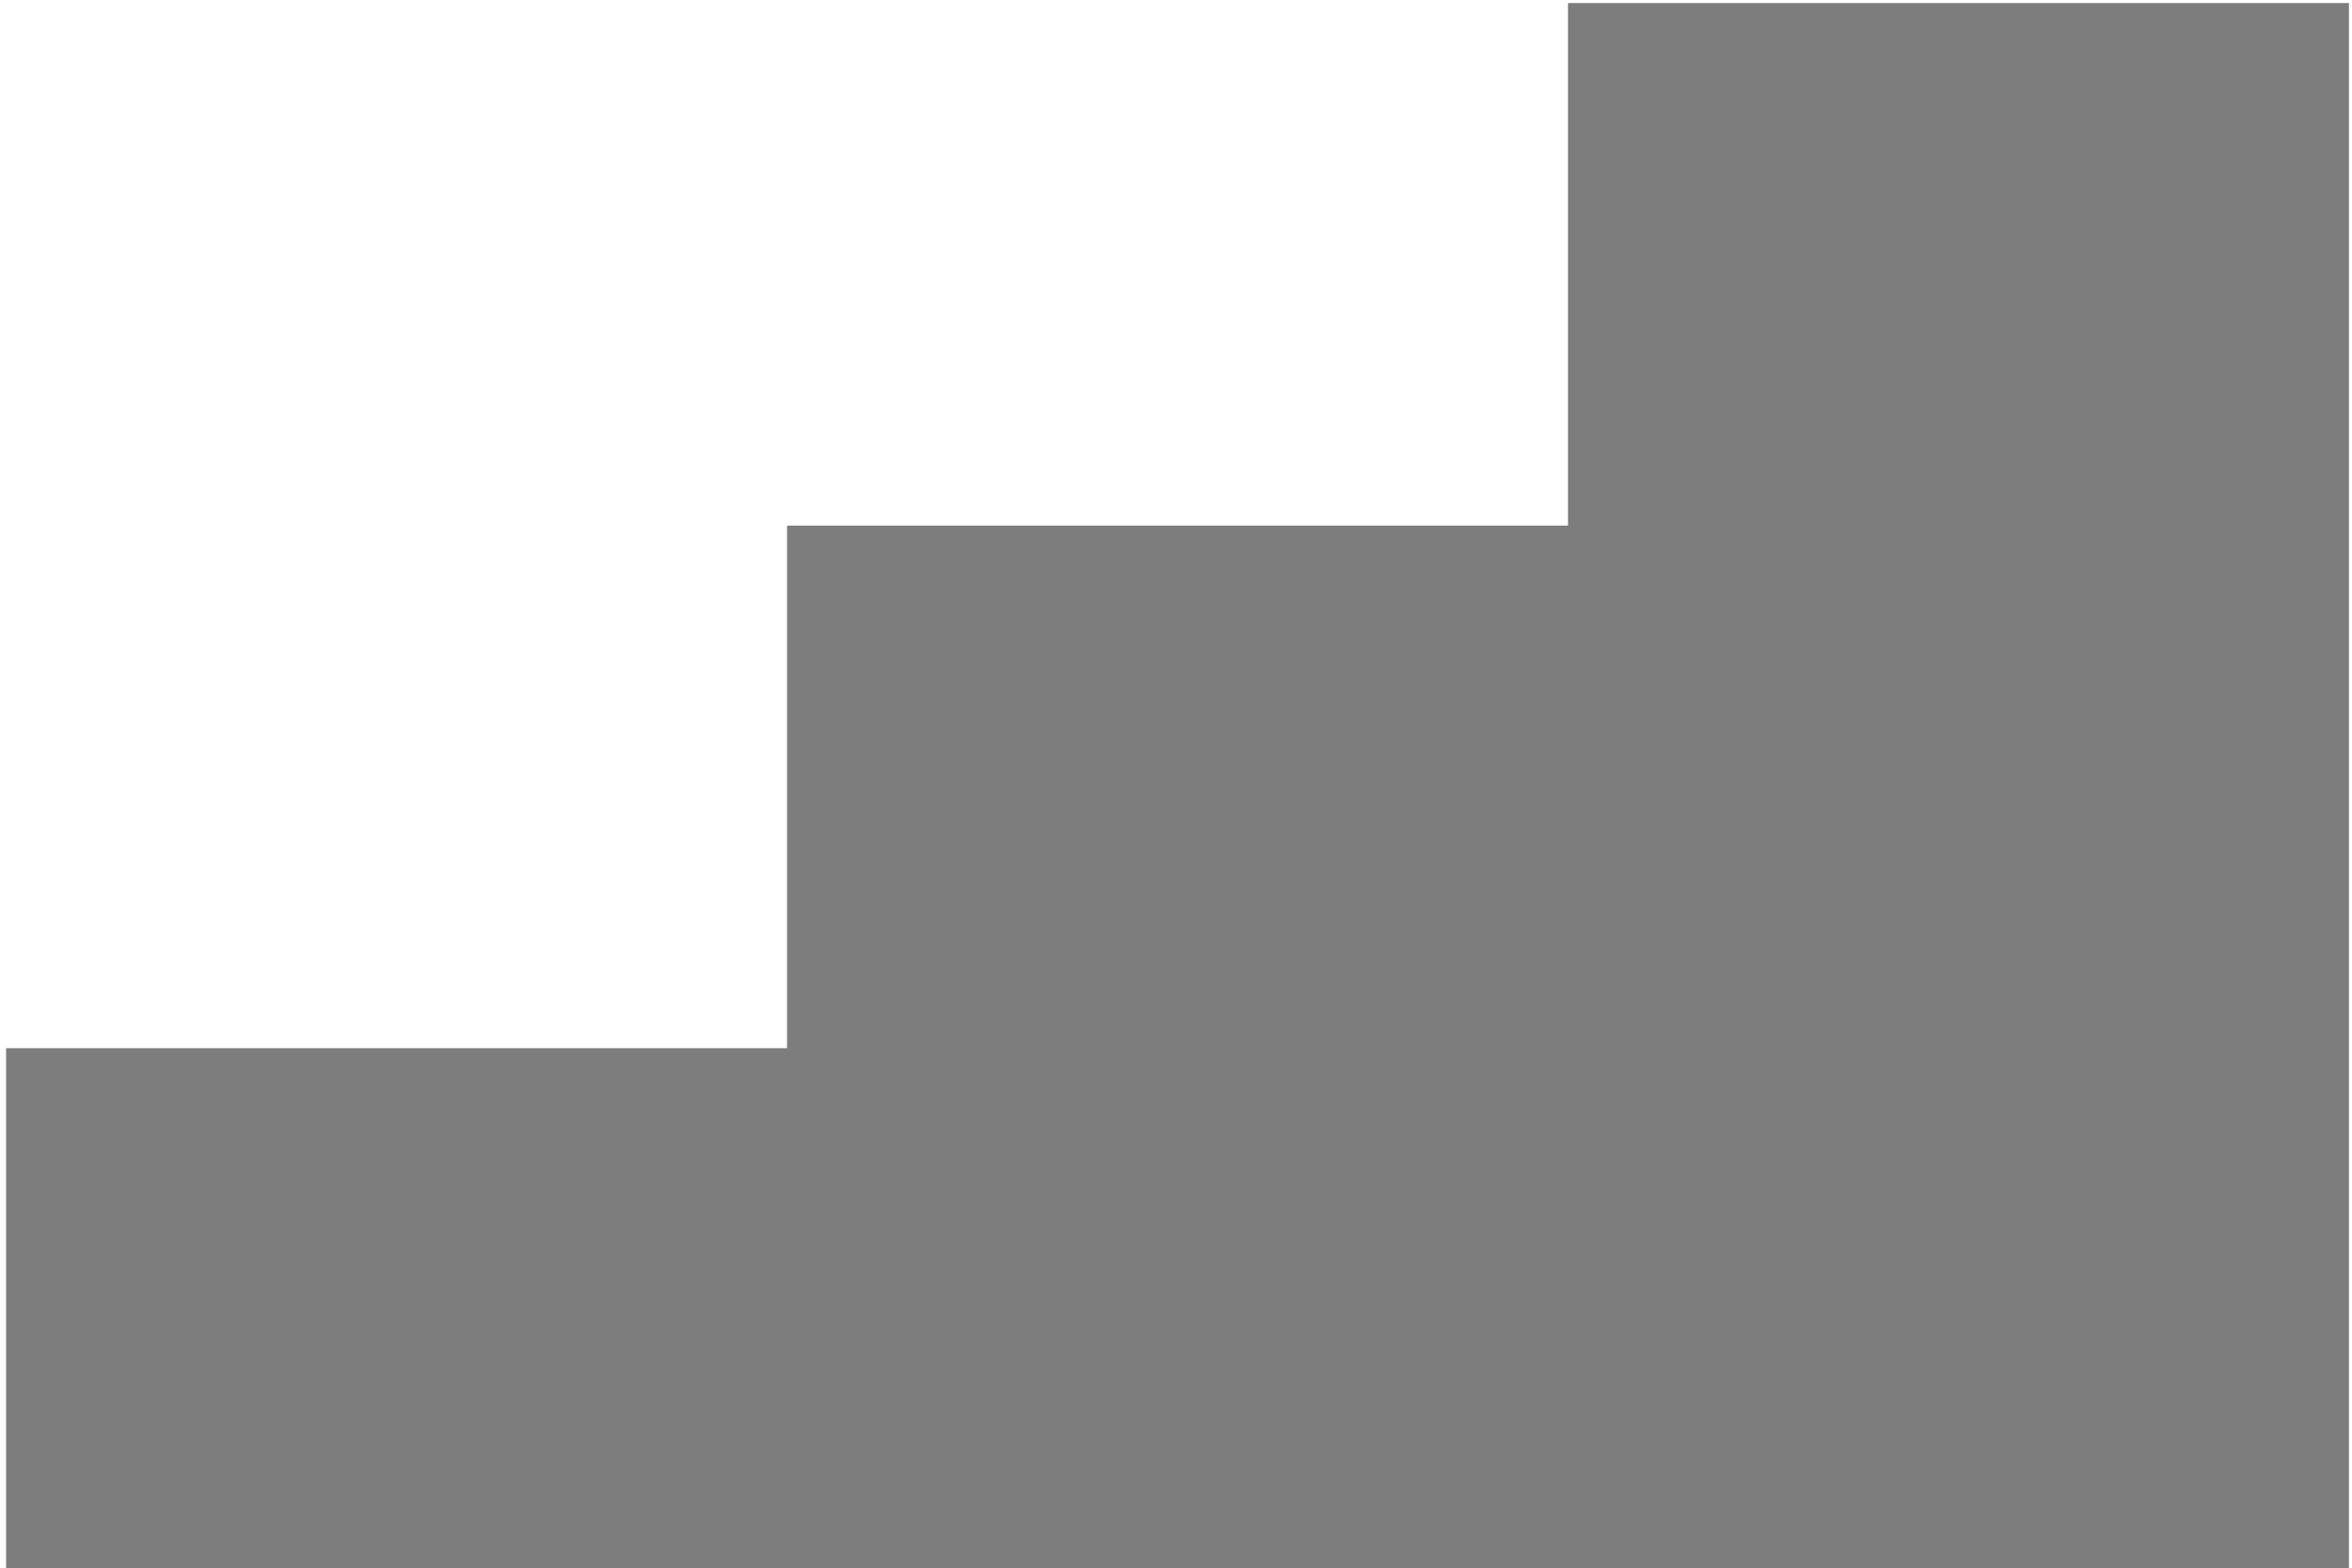
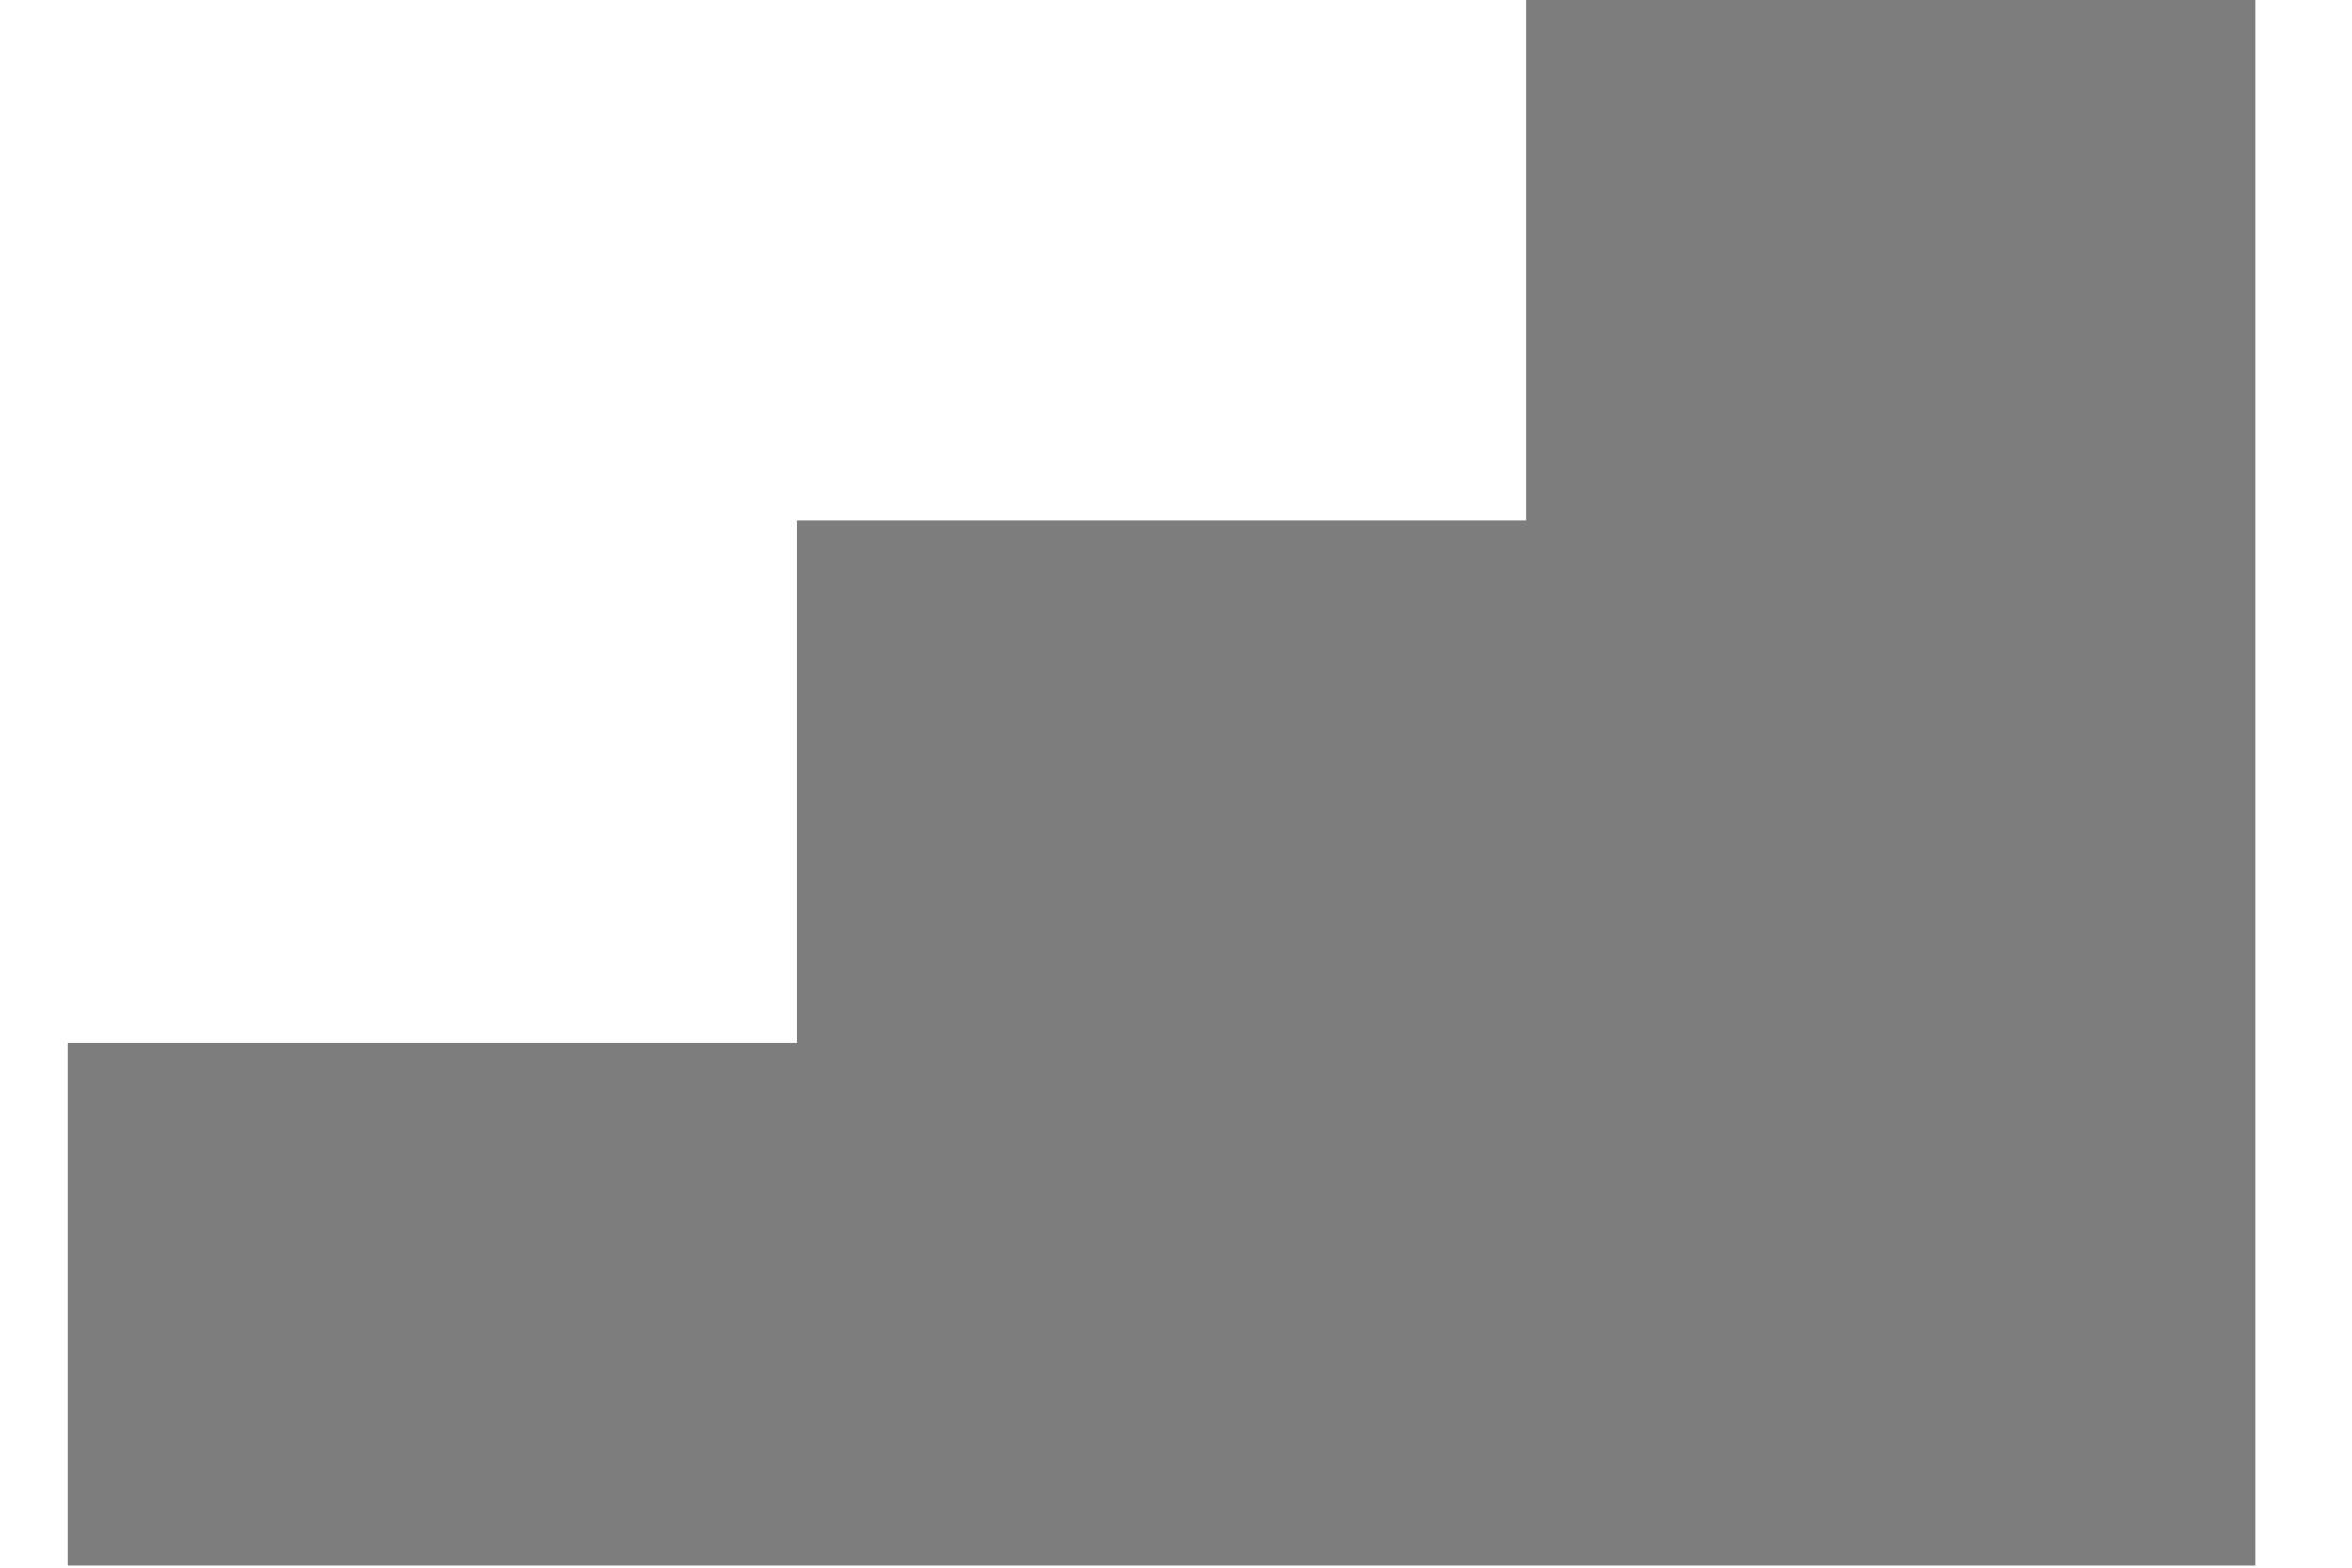
<svg xmlns="http://www.w3.org/2000/svg" width="60mm" height="40mm" viewBox="0 0 60 40" version="1.1" id="SVGRoot">
  <defs id="defs4842" />
  <g id="layer1">
-     <path style="fill:#7d7d7d;fill-opacity:1;stroke:none;stroke-width:0.415;stroke-opacity:1" d="M 40,0.078 V 13.411 H 20.078 V 26.745 H 0.156 V 40.078 H 20.078 40 59.922 V 26.745 13.411 0.078 Z" id="rect6309" />
+     <path style="fill:#7d7d7d;fill-opacity:1;stroke:none;stroke-width:0.401;stroke-opacity:1" d="M 38.931,-0.052 V 13.282 H 20.327 V 26.615 H 1.723 V 39.948 H 20.327 38.931 57.536 V 26.615 13.282 -0.052 Z" id="rect6309" />
  </g>
</svg>
